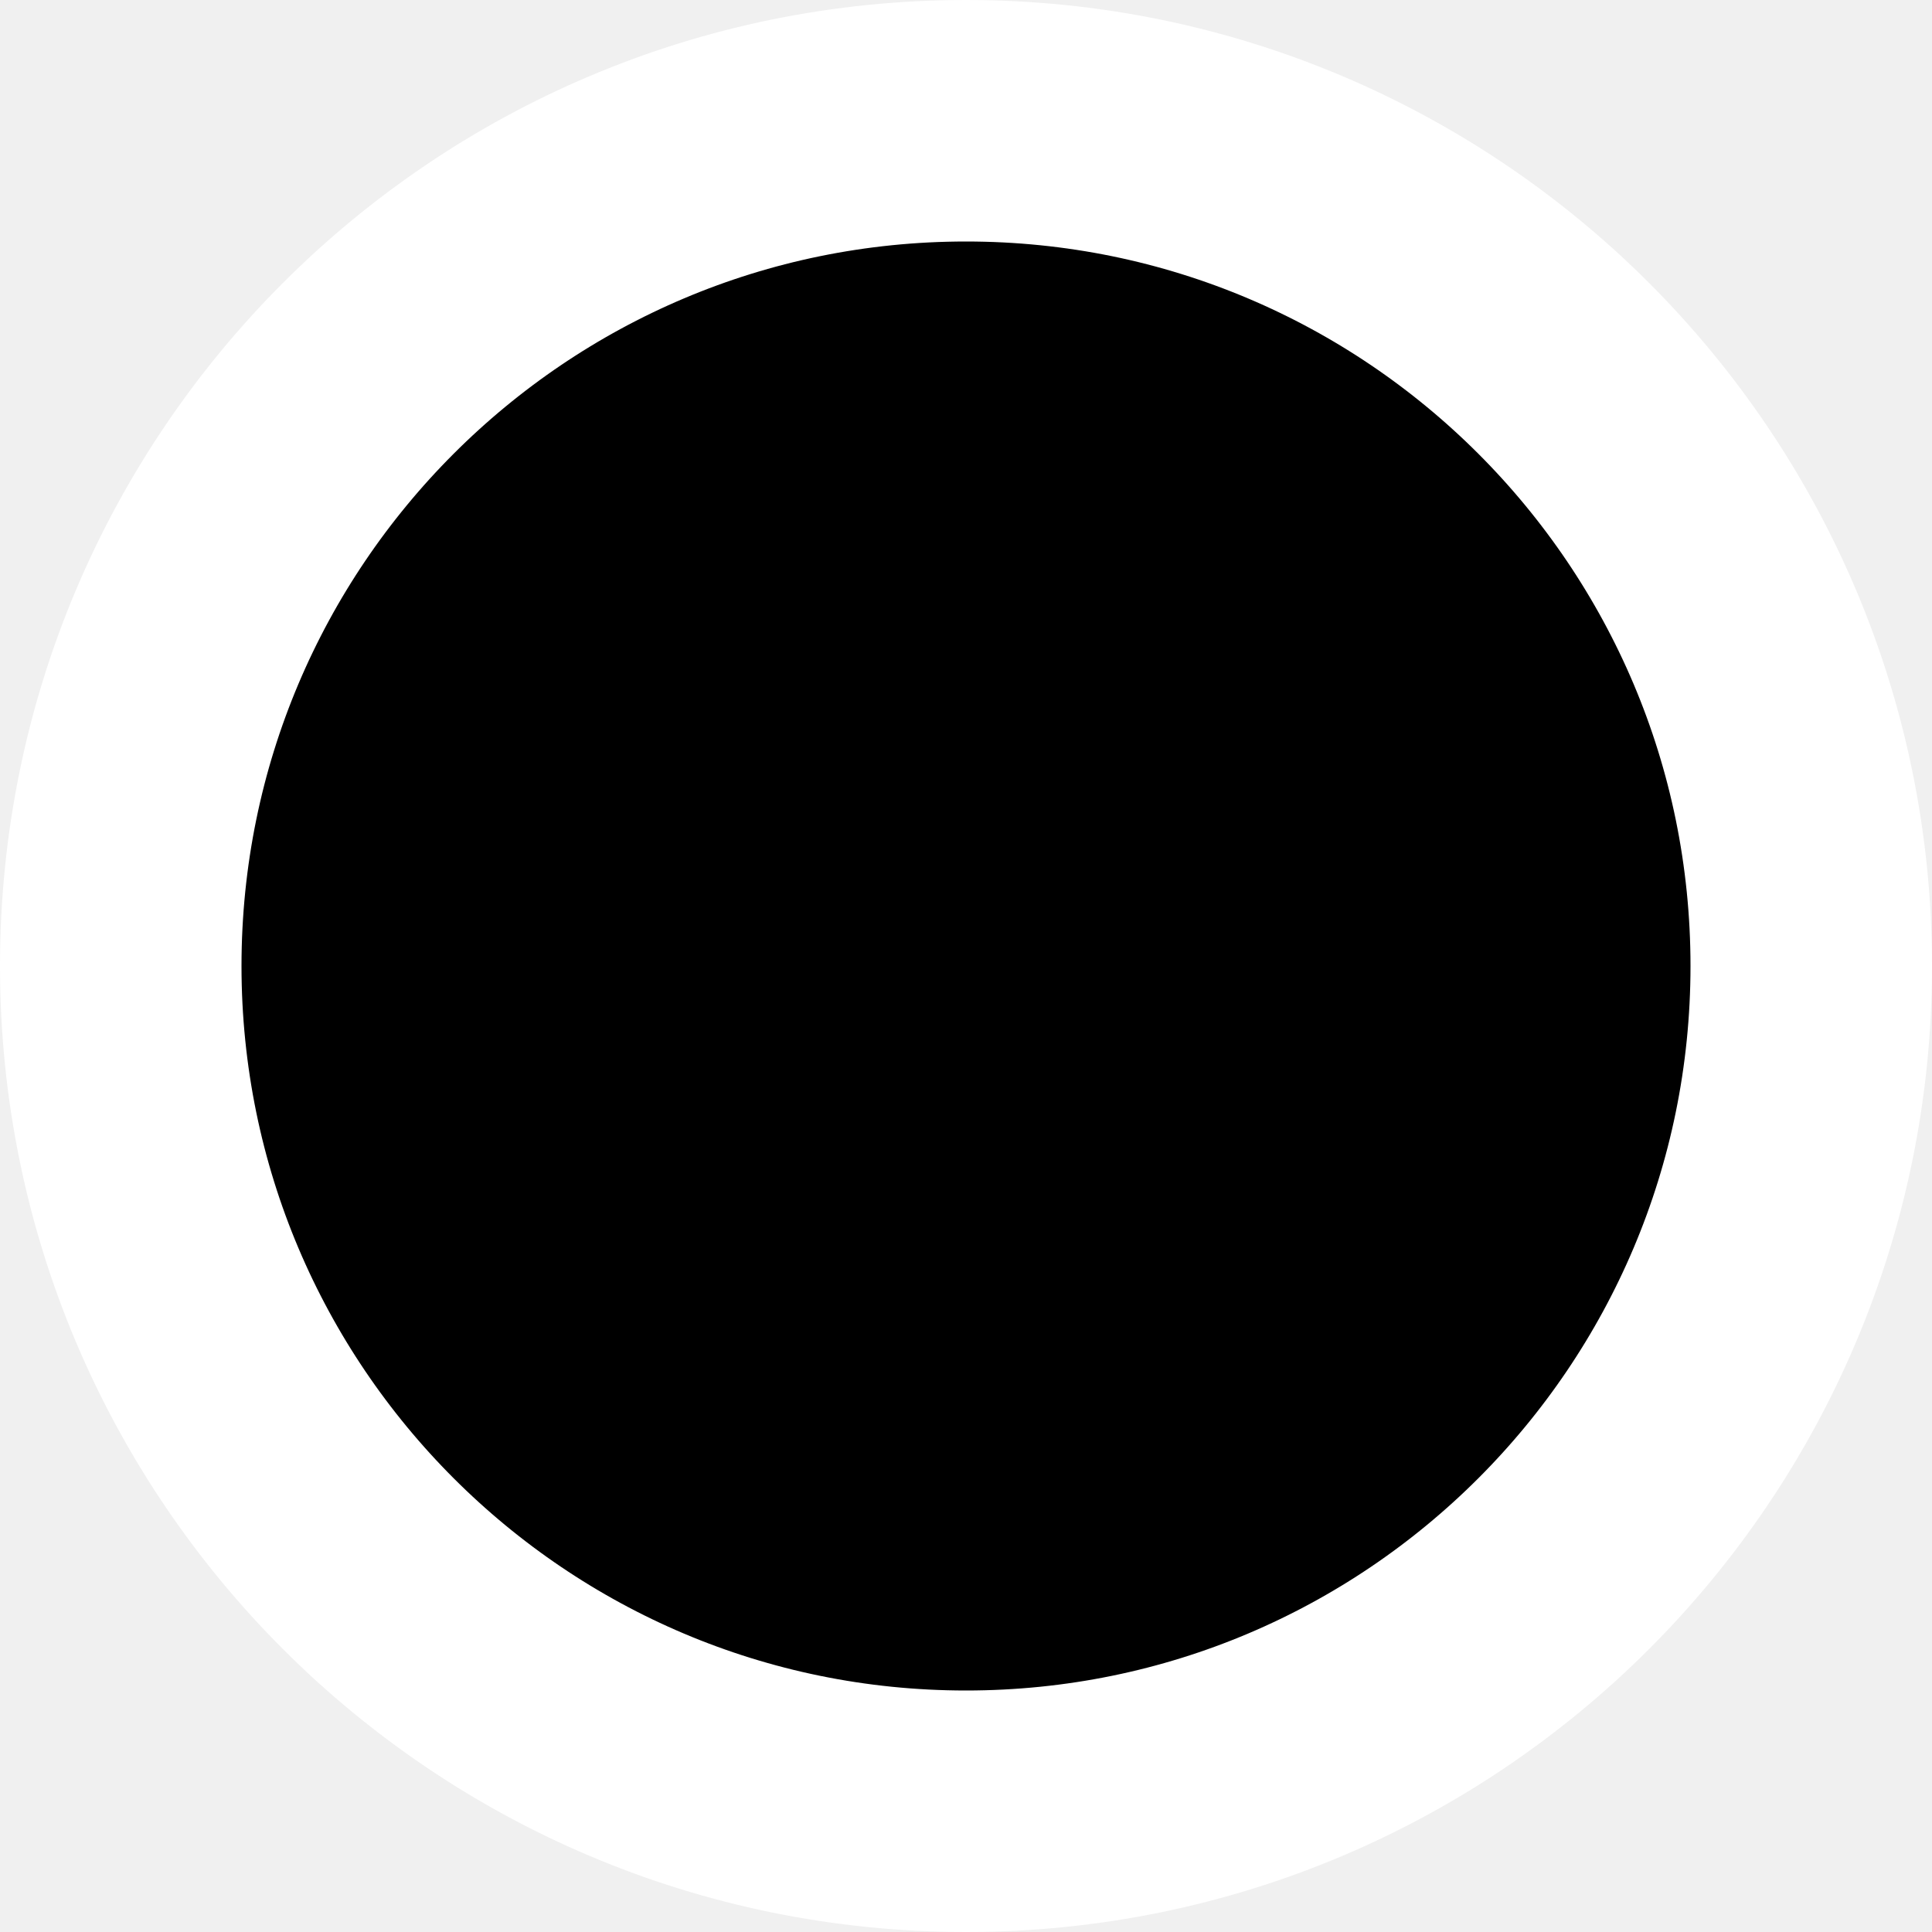
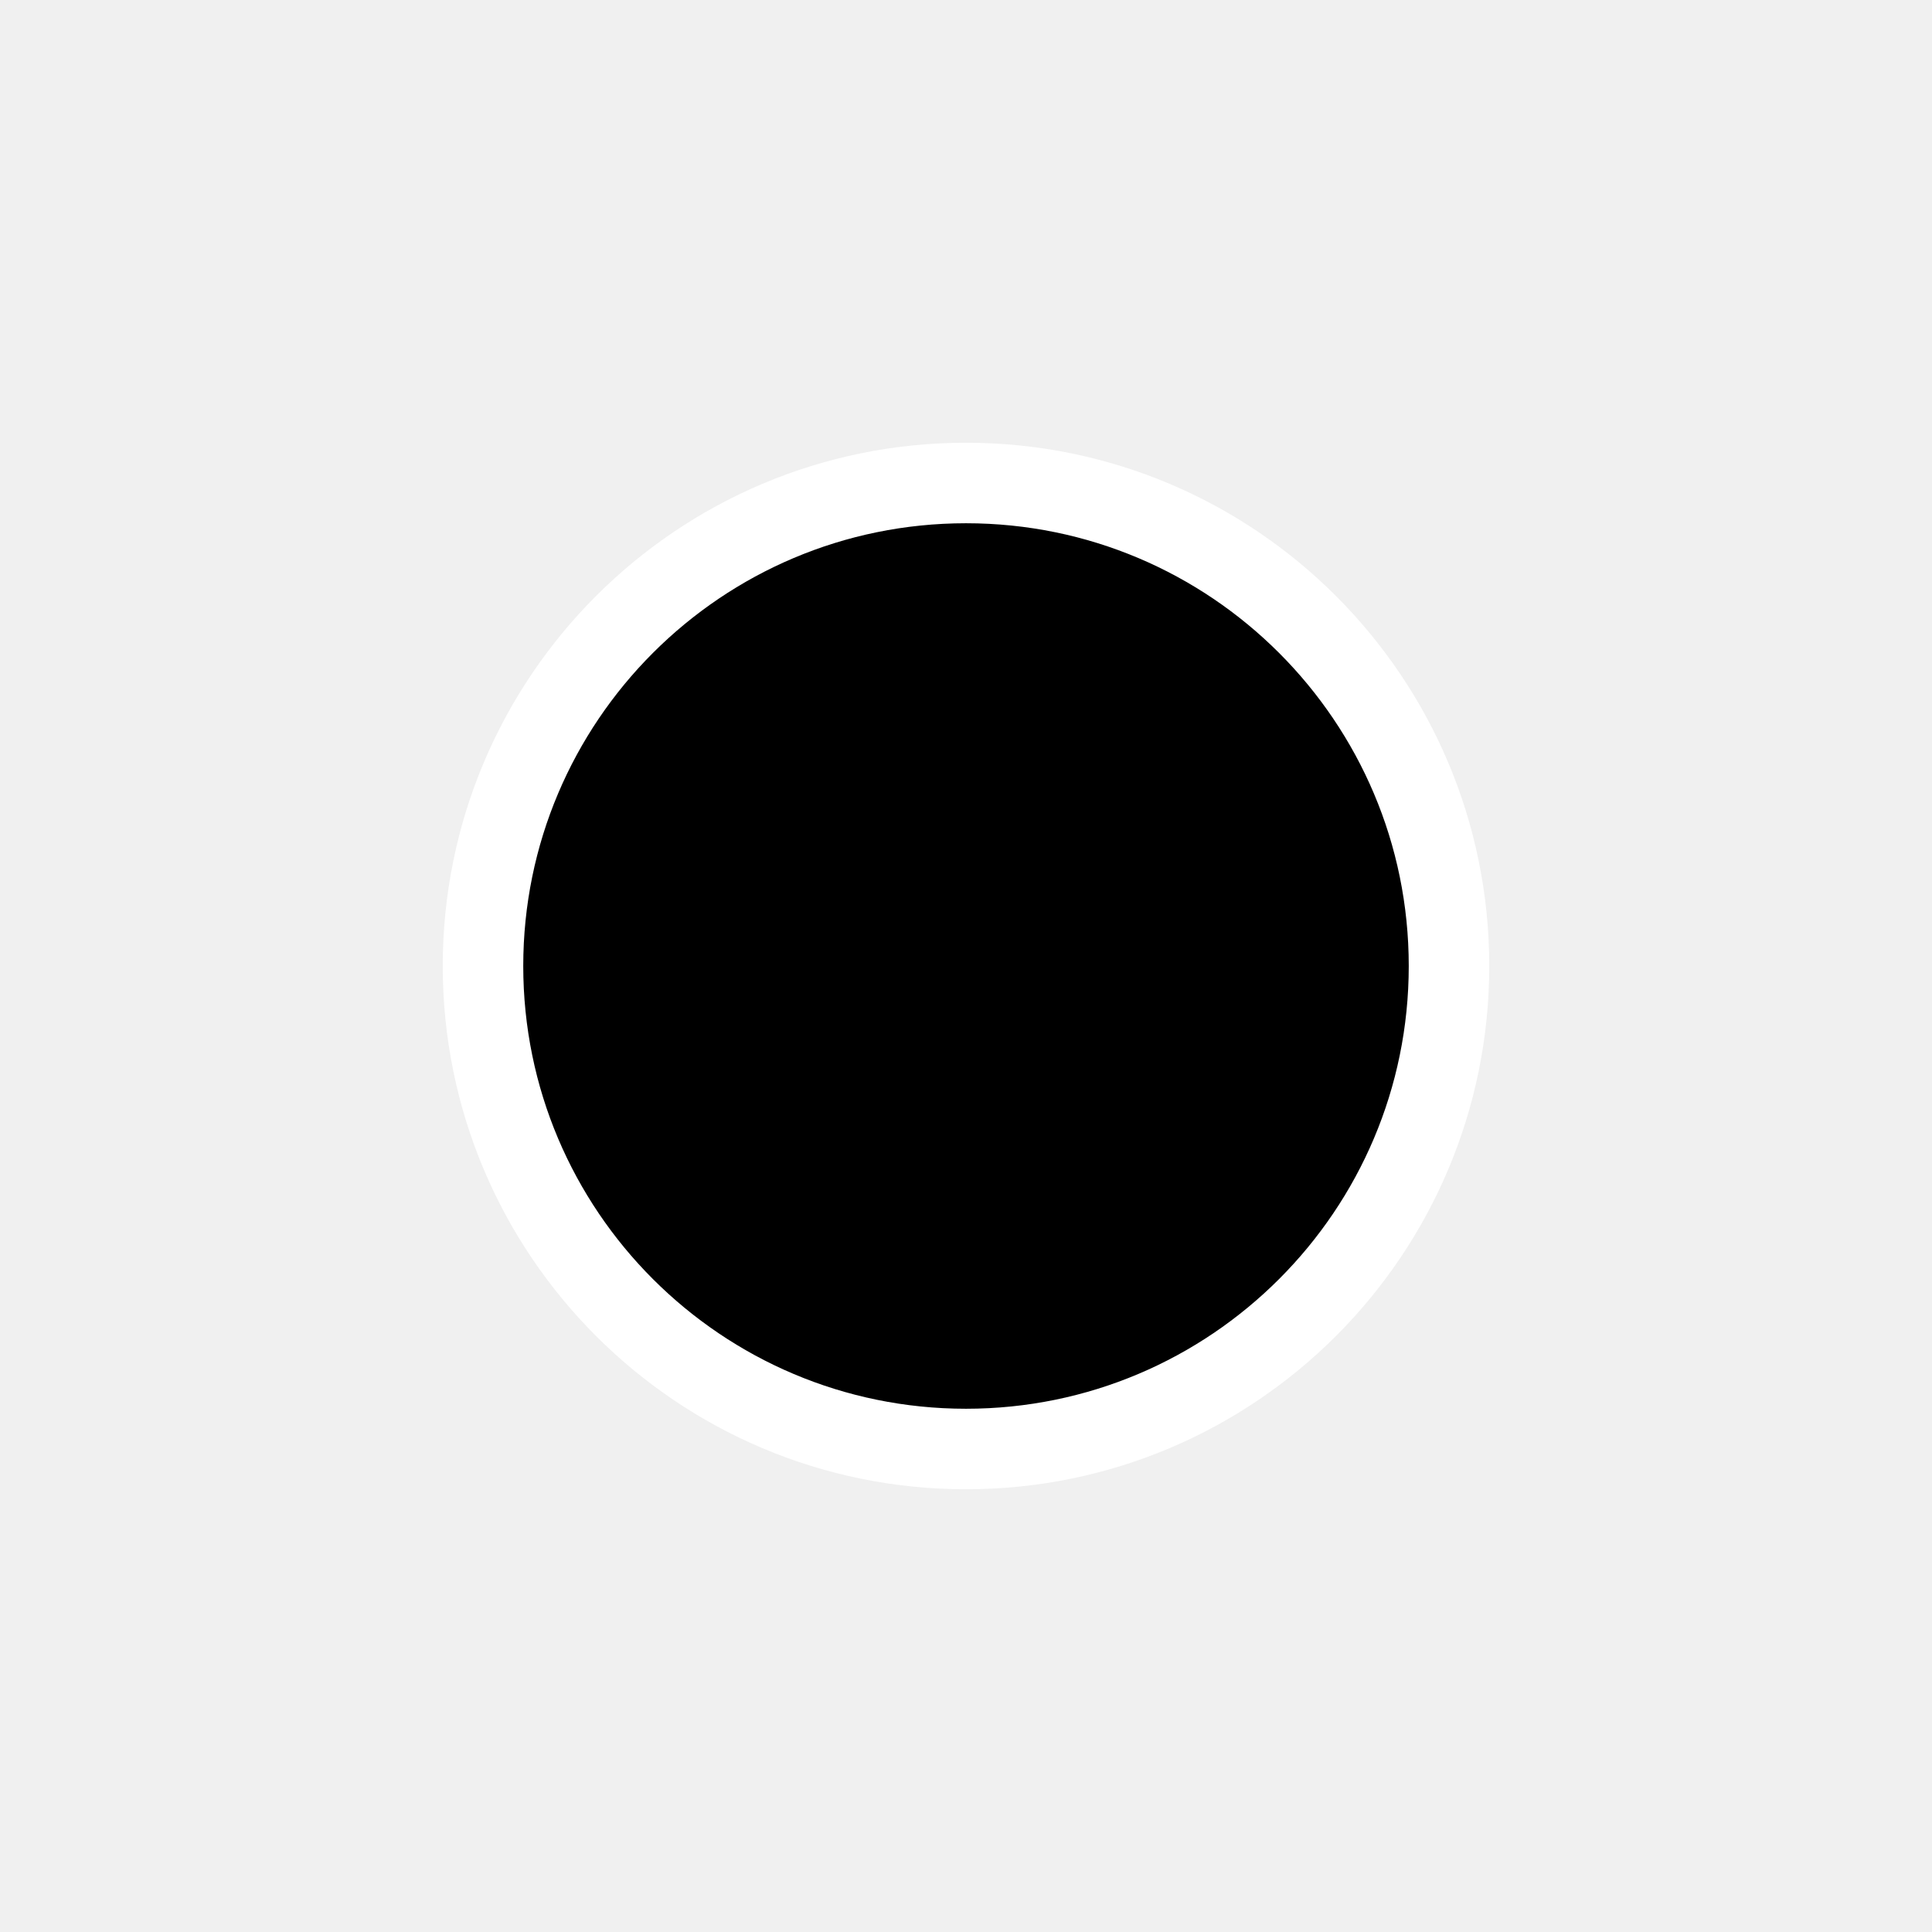
- <svg xmlns="http://www.w3.org/2000/svg" version="1.1" id="Capa_2" x="0px" y="0px" width="24px" height="24px" viewBox="0 0 24 24" enable-background="new 0 0 24 24" xml:space="preserve">
-   <circle stroke="#FFFFFF" stroke-width="3" stroke-miterlimit="10" cx="12" cy="12" r="10.5" />
+ <svg xmlns="http://www.w3.org/2000/svg" version="1.1" id="Capa_2" x="0px" y="0px" width="24px" height="24px" viewBox="488 488 24 24" enable-background="new 488 488 24 24" xml:space="preserve">
+   <circle stroke="#FFFFFF" stroke-miterlimit="10" cx="500" cy="500" r="6" />
</svg>
